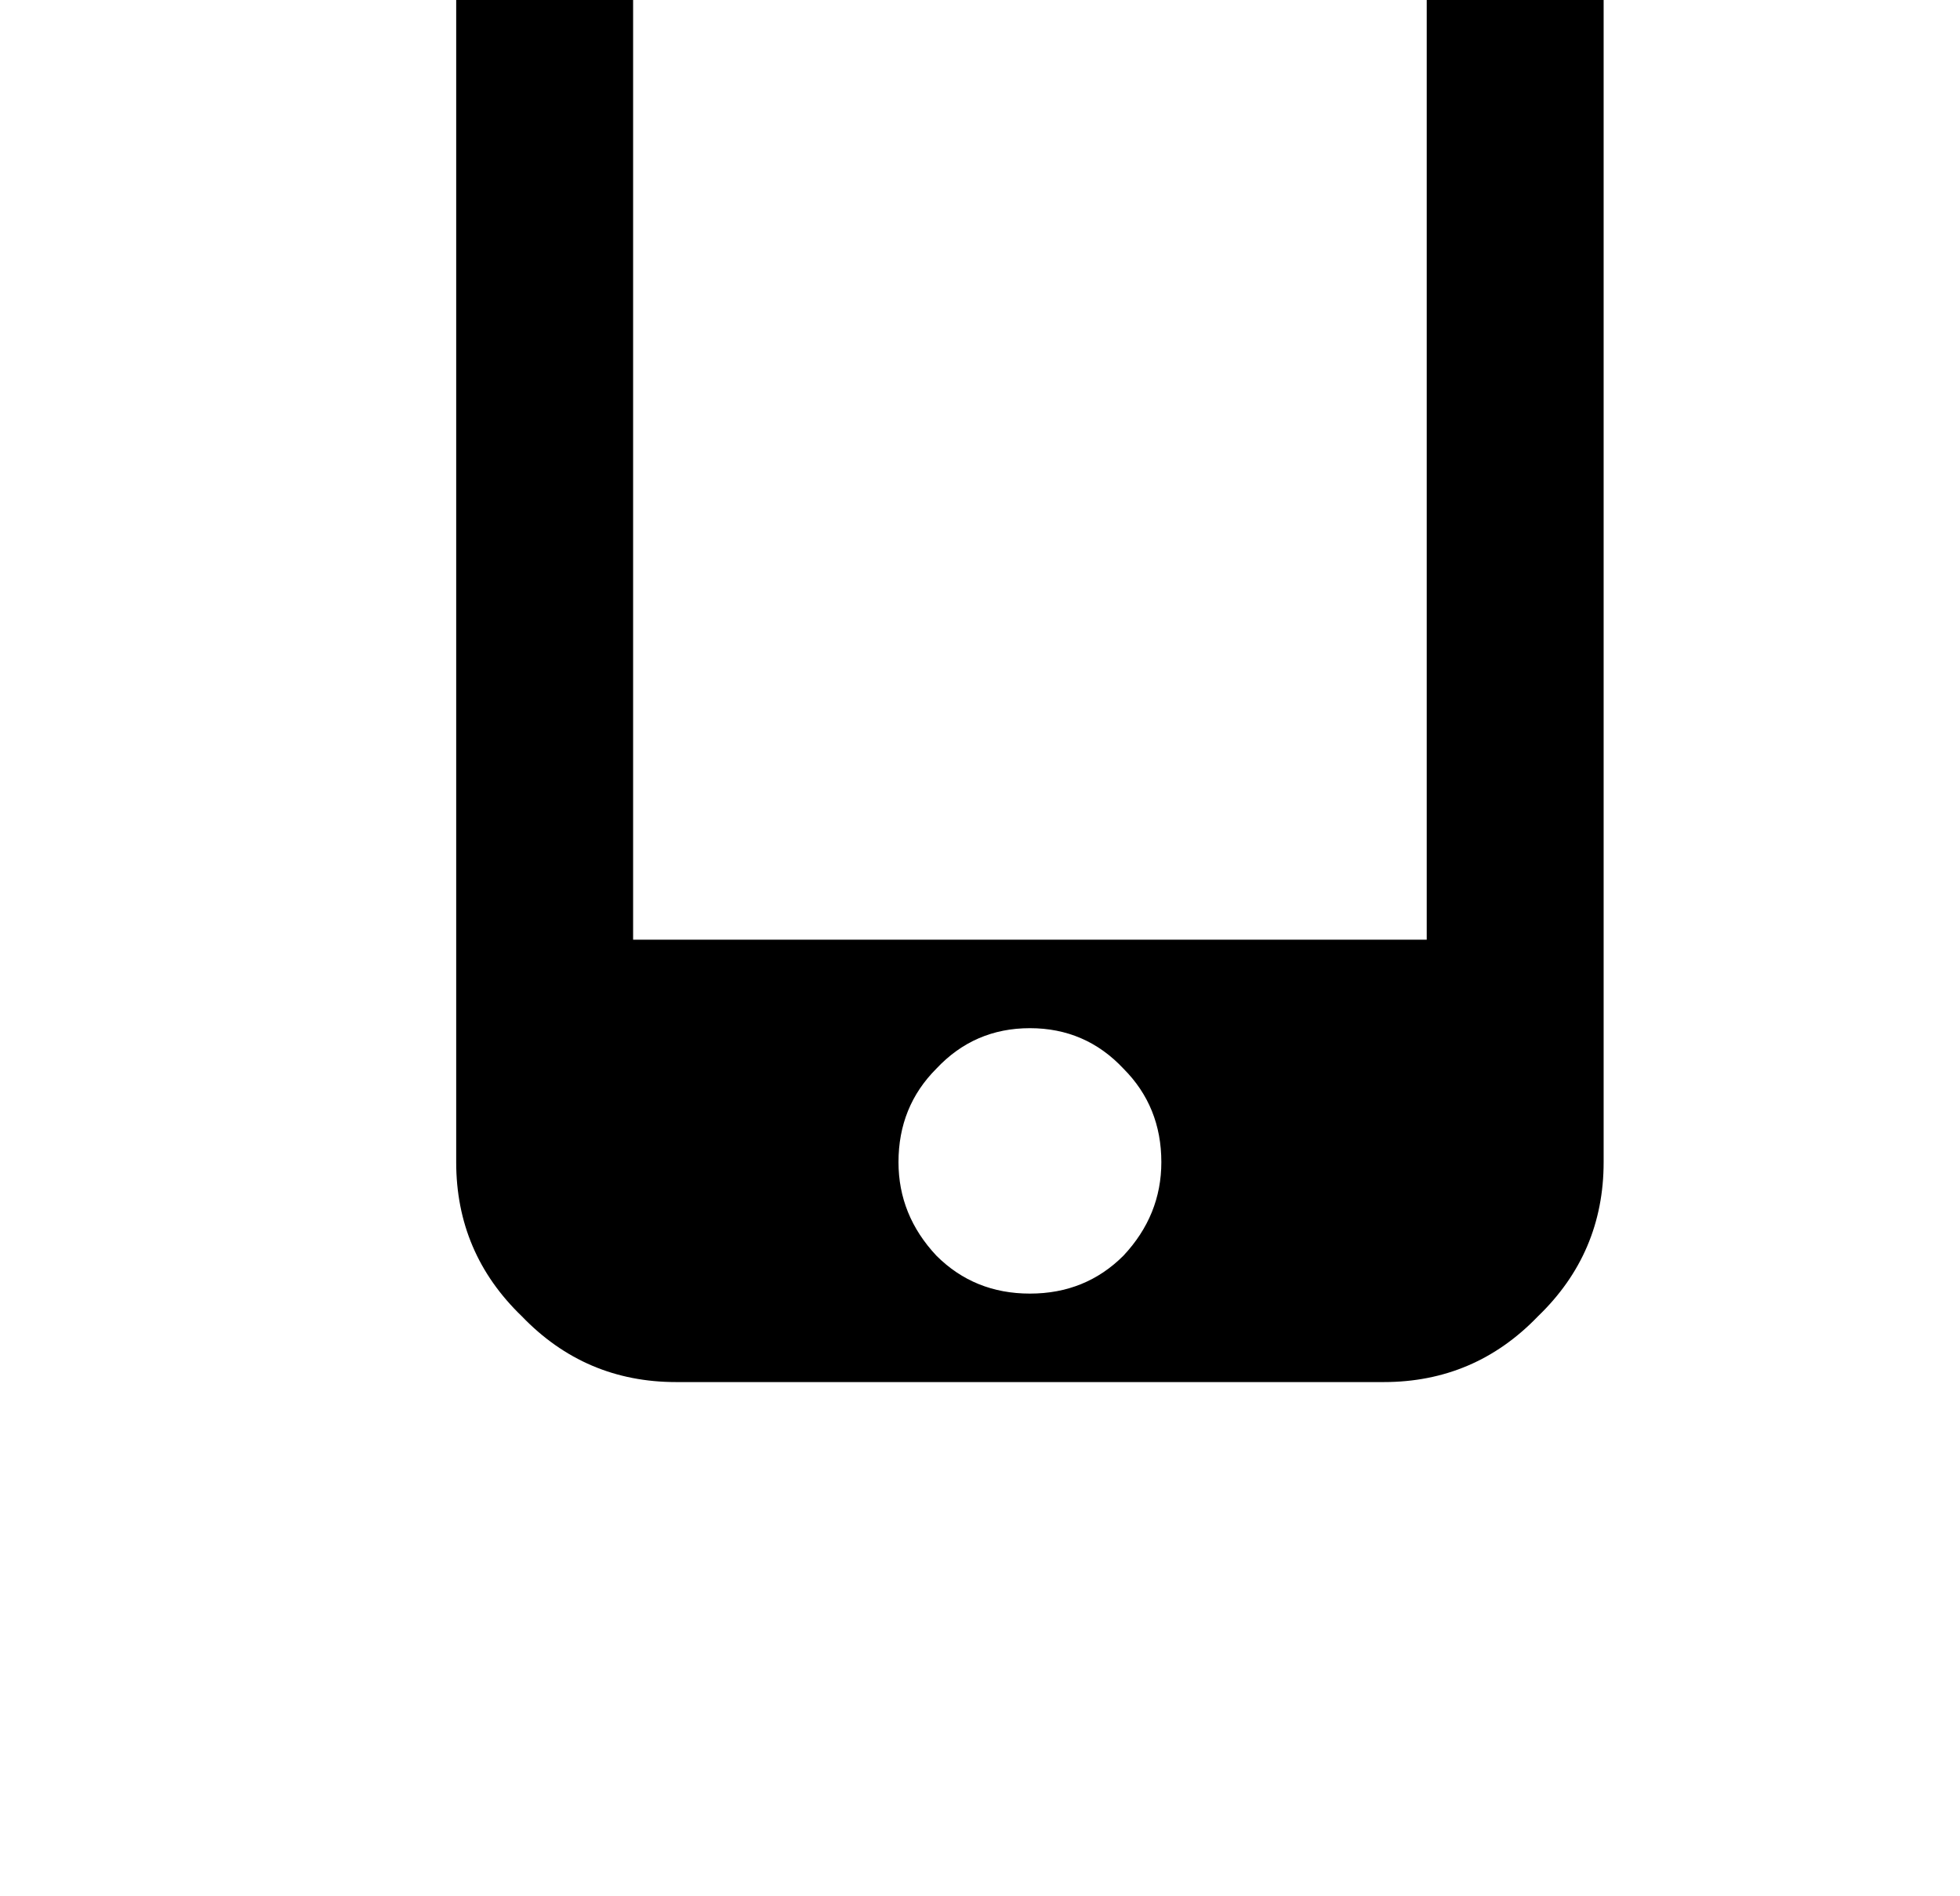
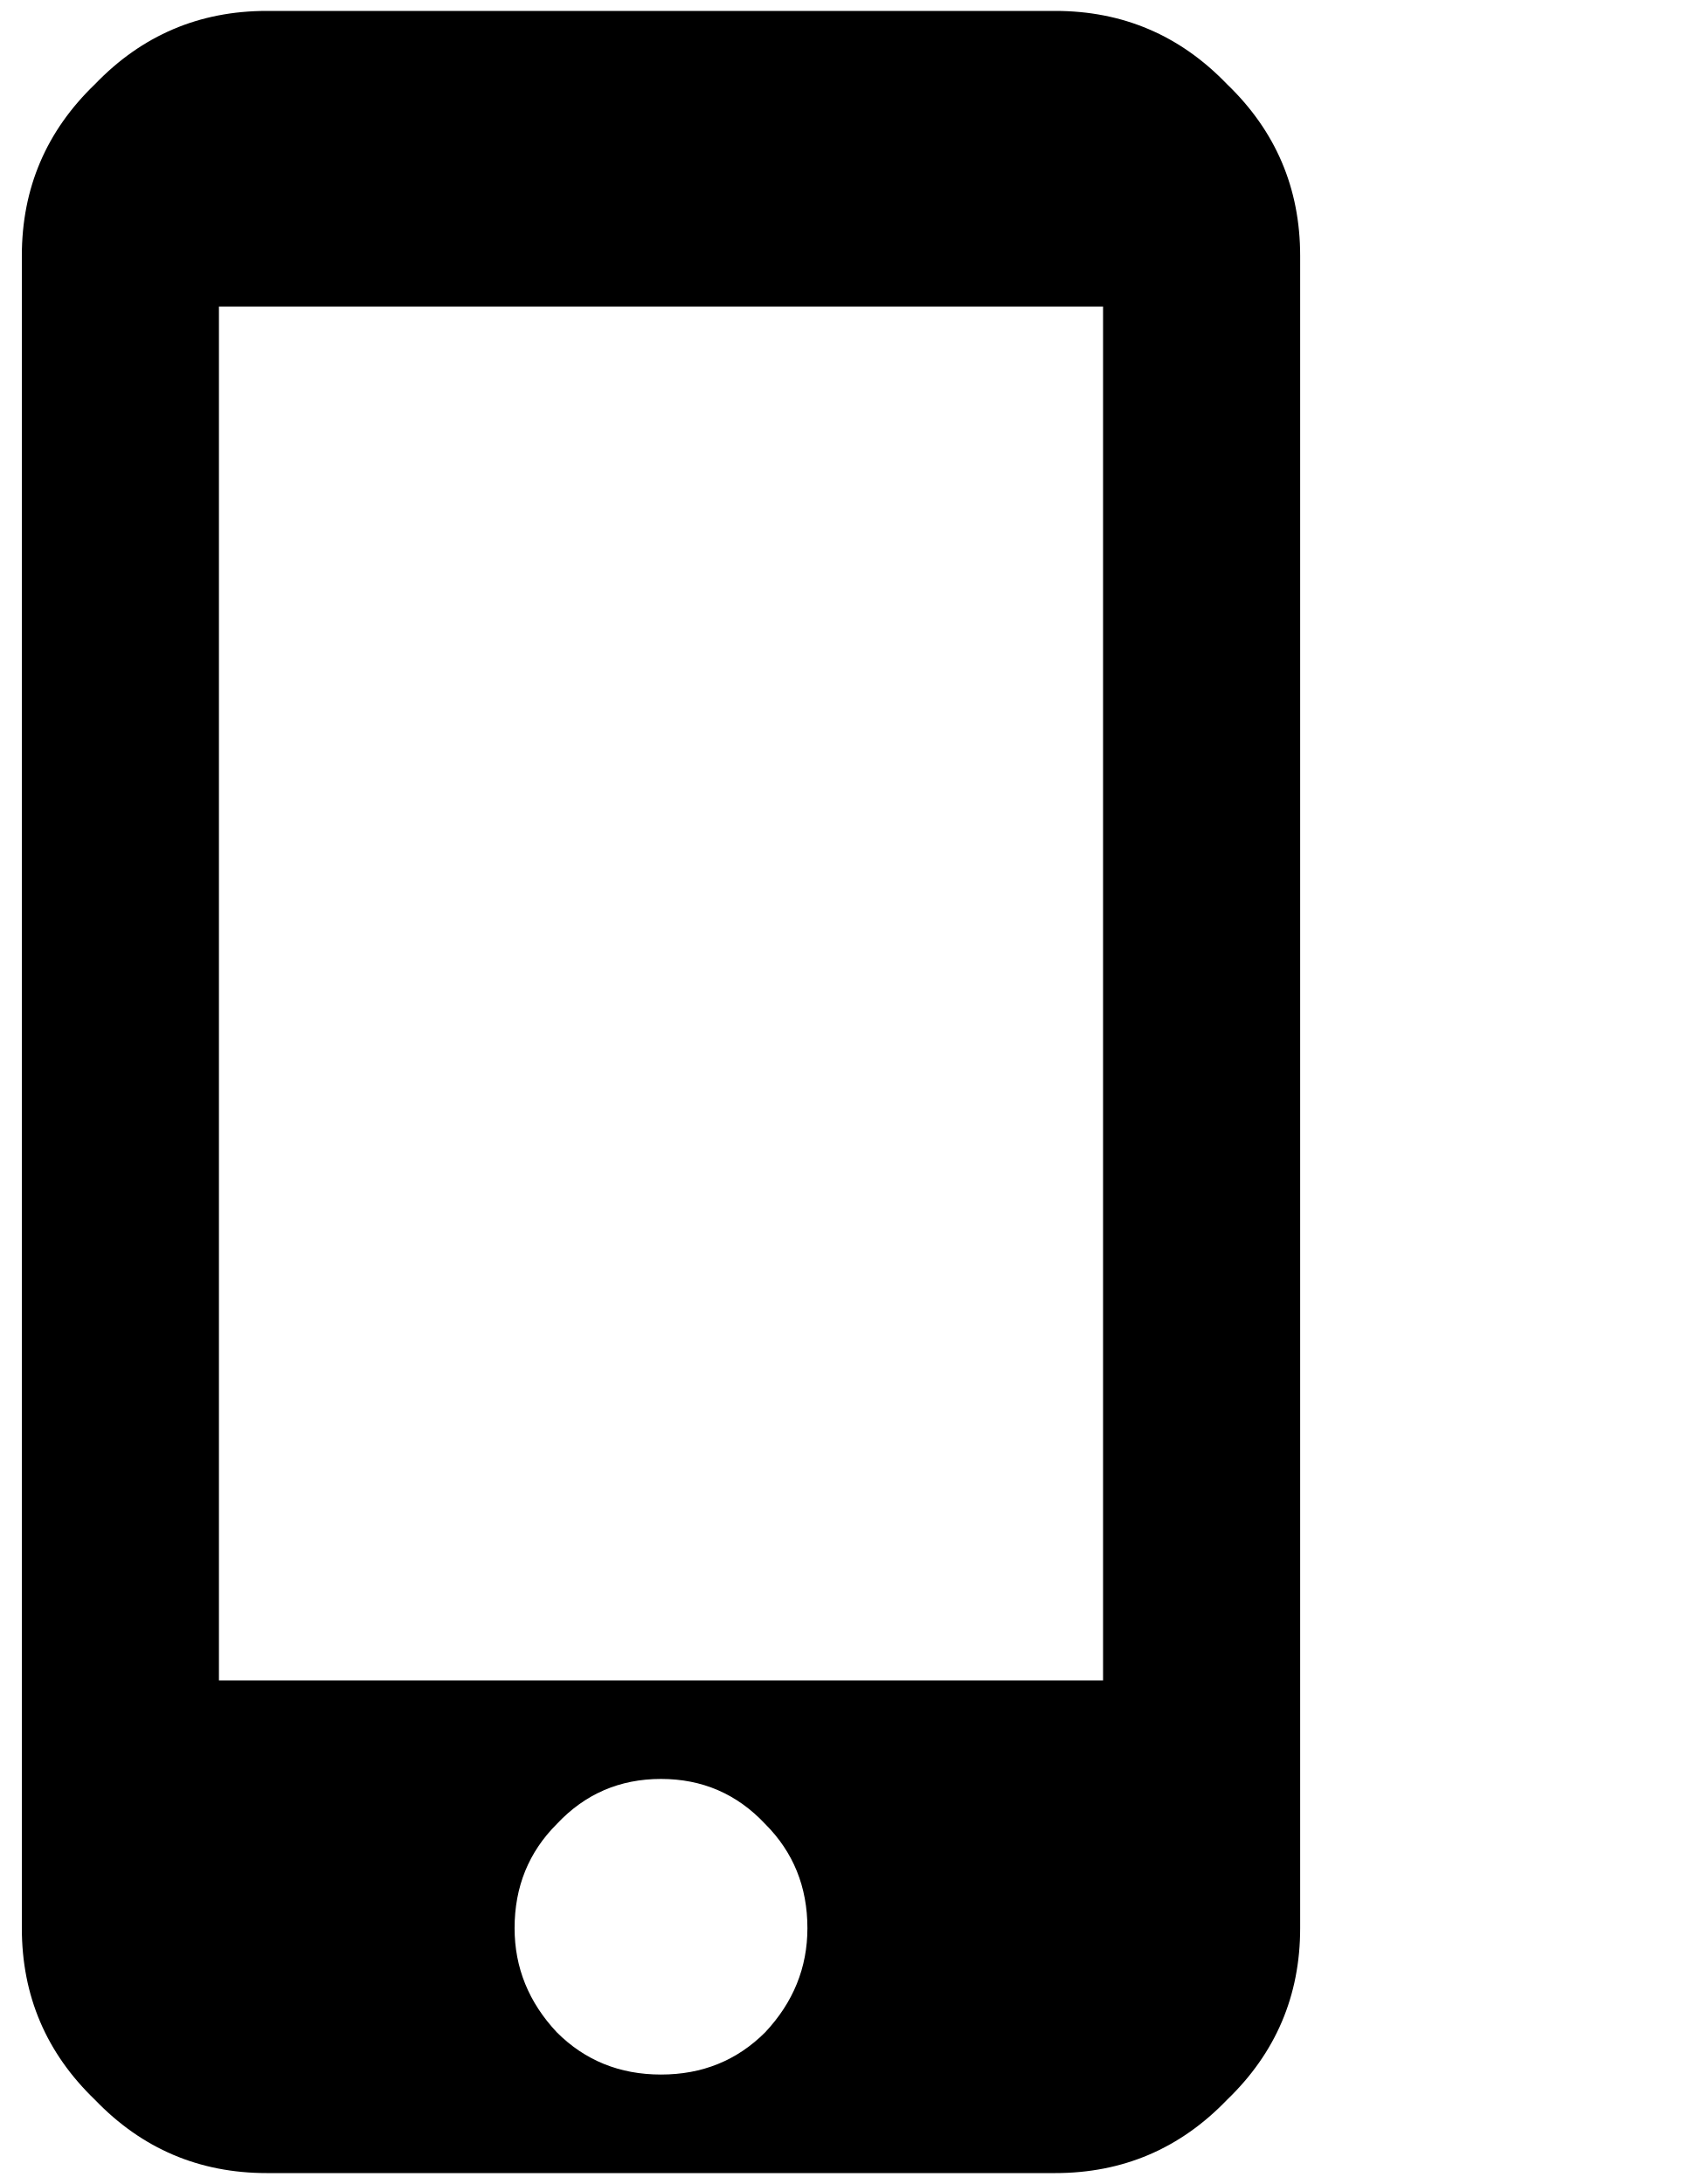
- <svg xmlns="http://www.w3.org/2000/svg" version="1.1" viewBox="-10 0 1034 1000">
-   <path fill="currentColor" d="M742.667 -155h-418.667v650.667h418.667v-650.667zM533.333 682.333q29.334 0 49.334 -20q20 -21.333 20 -49.333q0 -29.333 -20 -49.333q-20 -21.334 -49.334 -21.334q-29.333 0 -49.333 21.334q-20 20 -20 49.333q0 28 20 49.333q20 20 49.333 20zM720 -295 q48 0 81.333 34.667q34.667 33.333 34.667 81.333v792q0 48 -34.667 81.333q-33.333 34.667 -81.333 34.667h-373.333q-48 0 -81.334 -34.667q-34.666 -33.333 -34.666 -81.333v-792q0 -48 34.666 -81.333q33.334 -34.667 81.334 -34.667h373.333z" />
+ <svg xmlns="http://www.w3.org/2000/svg" version="1.1" viewBox="-10 0 776 1000">
+   <path fill="currentColor" d="M495 140.352h-404.766v629.062h404.766v-629.062zM292.617 949.883q28.359 0 47.695 -19.336q19.336 -20.625 19.336 -47.695q0 -28.359 -19.336 -47.695q-19.336 -20.625 -47.695 -20.625t-47.695 20.625q-19.336 19.336 -19.336 47.695 q0 27.07 19.336 47.695q19.336 19.336 47.695 19.336zM473.086 5q46.406 0 78.633 33.516q33.516 32.227 33.516 78.633v765.703q0 46.406 -33.516 78.633q-32.227 33.516 -78.633 33.516h-360.938q-46.406 0 -78.633 -33.516 q-33.516 -32.227 -33.516 -78.633v-765.703q0 -46.406 33.516 -78.633q32.227 -33.516 78.633 -33.516h360.938z" />
</svg>
